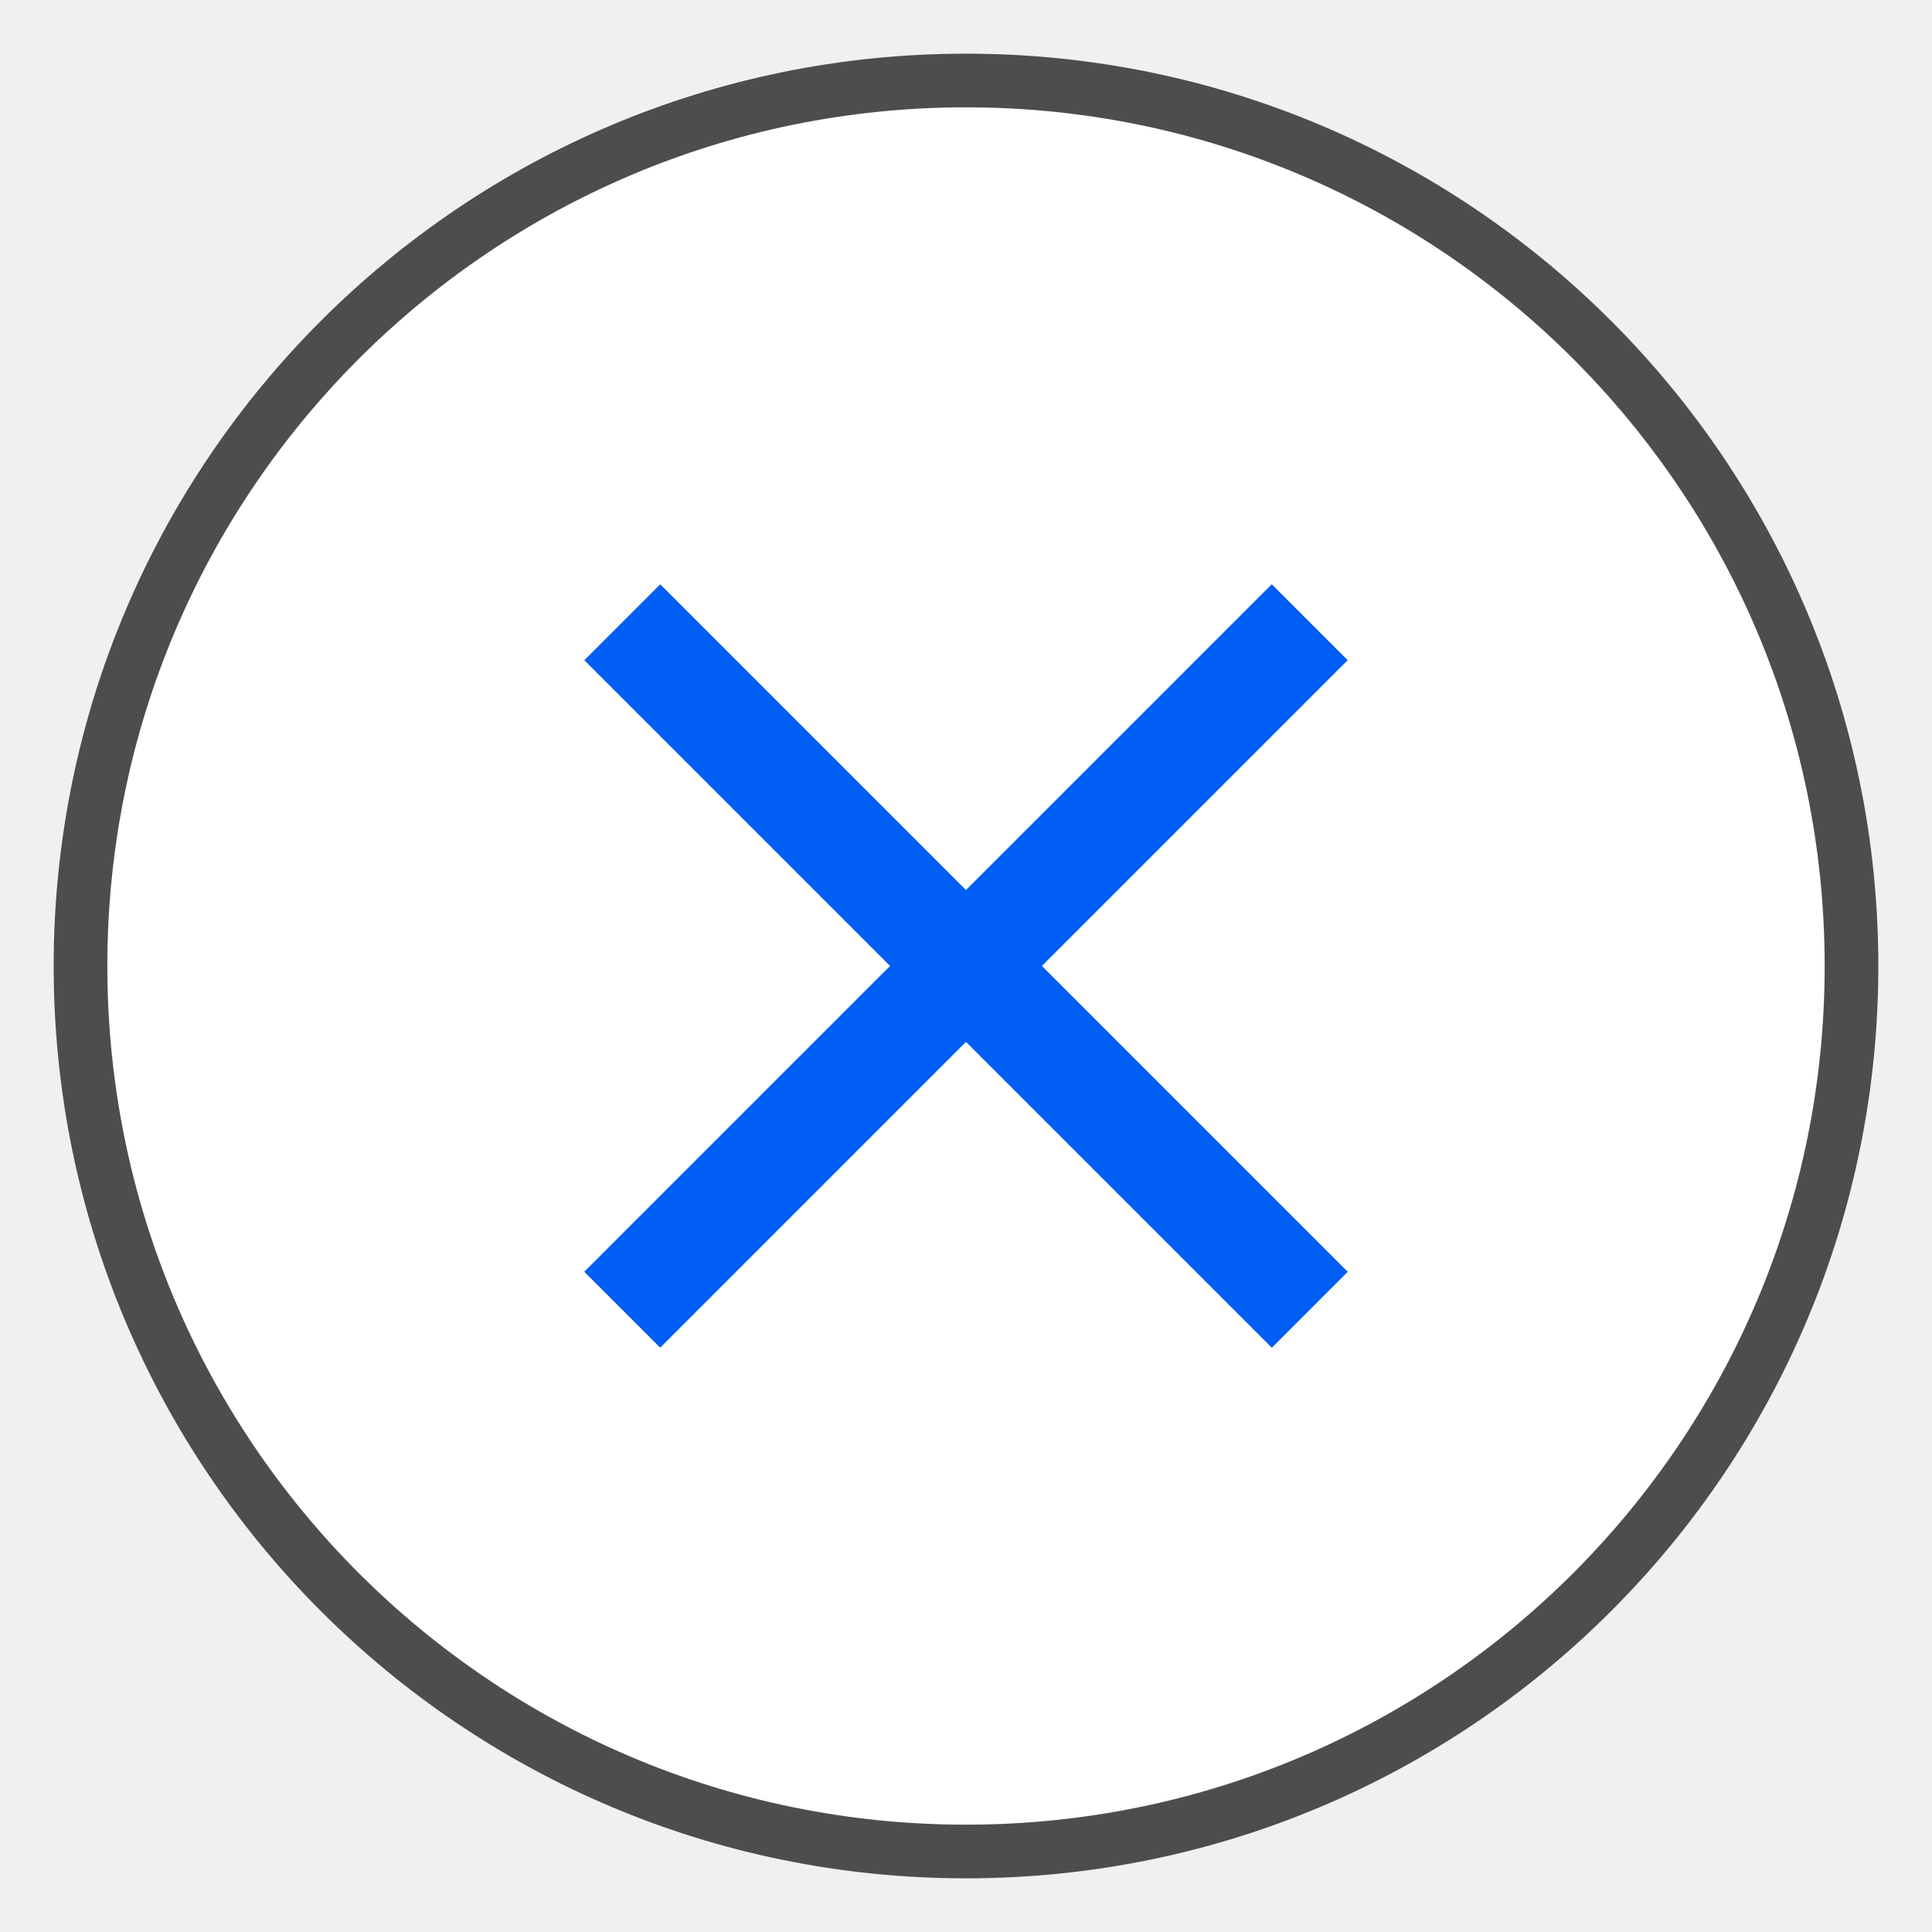
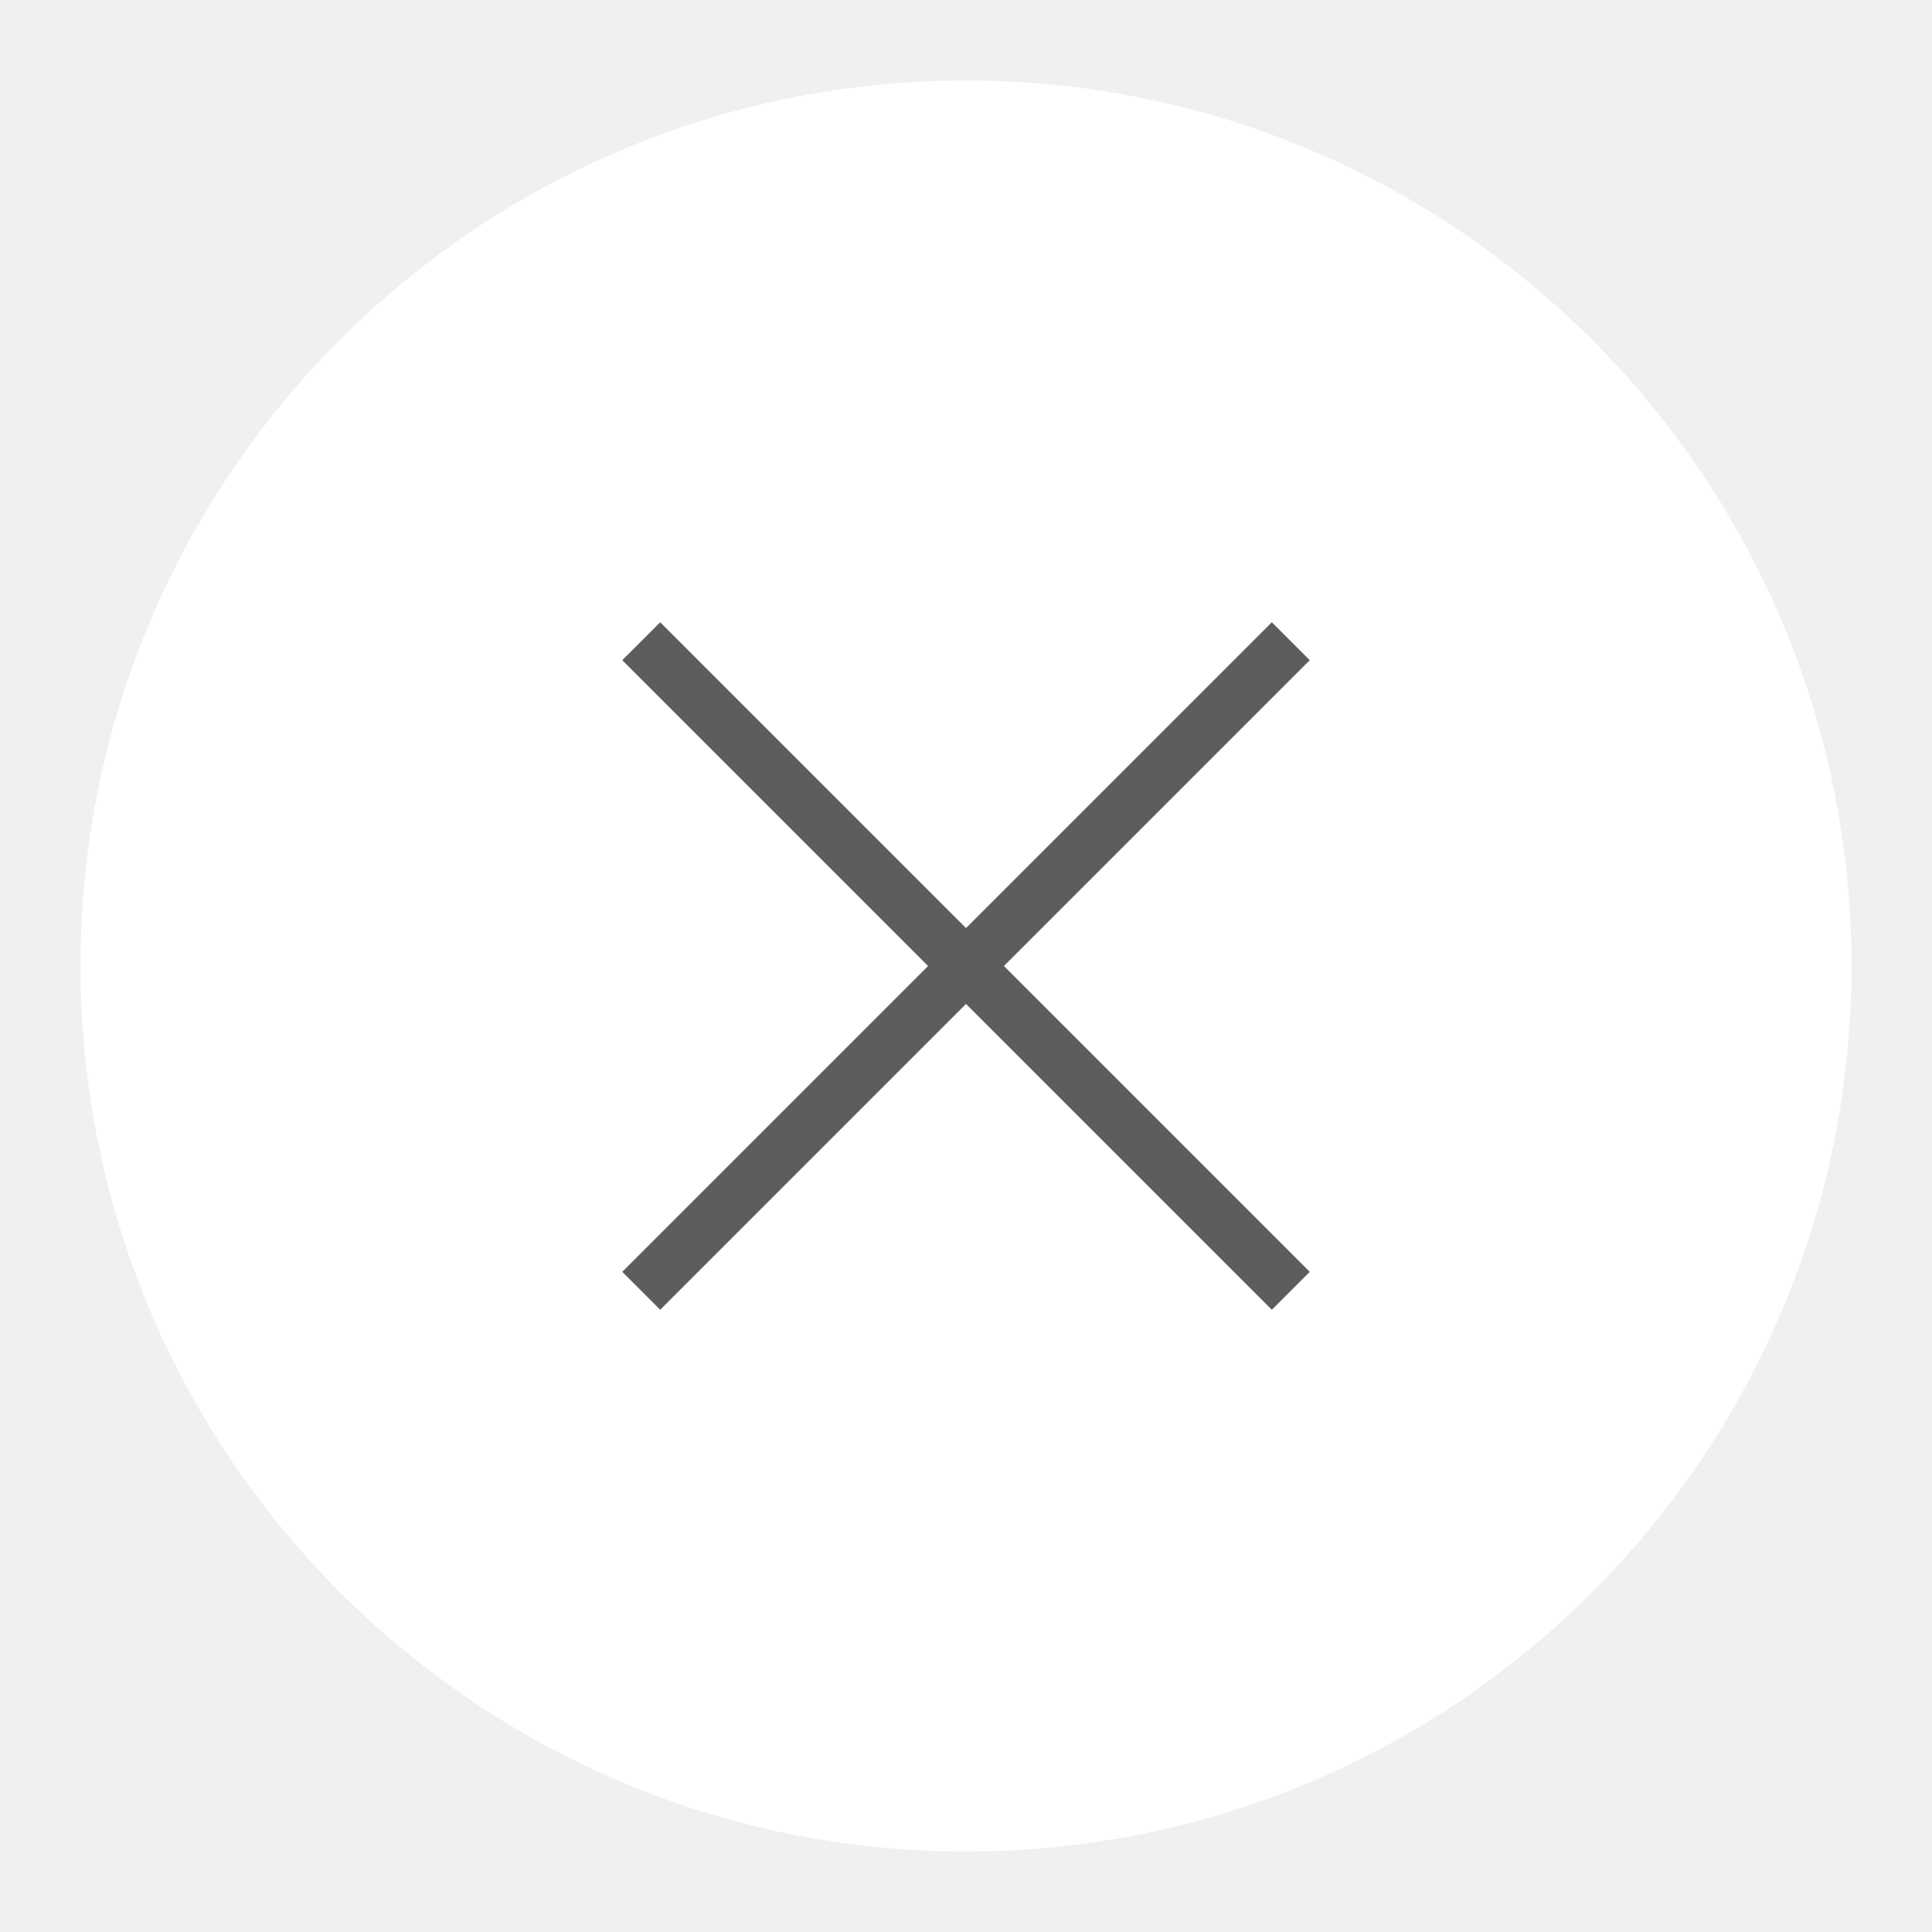
<svg xmlns="http://www.w3.org/2000/svg" version="1.1" x="0px" y="0px" width="36px" height="36px" viewBox="0 0 36 36" enable-background="new 0 0 36 36" xml:space="preserve">
  <g id="Layer_1">
-     <g id="Layer_1_2_">
+     <g id="Layer_1_8_">
      <g>
-         <circle fill="#FFFFFF" stroke="#4D4D4D" stroke-miterlimit="10" cx="18" cy="18" r="16.5" />
+         <circle fill="#FFFFFF" cx="18" cy="18" r="16.5" />
        <g>
          <g>
-             <g>
-               <rect x="9.442" y="17.5" transform="matrix(-0.7071 -0.7071 0.7071 -0.7071 18.0008 43.4562)" fill="none" stroke="#005EF4" stroke-miterlimit="10" width="17.117" height="1" />
-               <rect x="17.5" y="9.442" transform="matrix(-0.7071 -0.7071 0.7071 -0.7071 17.9992 43.4555)" fill="none" stroke="#005EF4" stroke-miterlimit="10" width="1" height="17.117" />
-             </g>
+             <rect x="9.442" y="17.5" transform="matrix(-0.7071 -0.7071 0.7071 -0.7071 18.0008 43.4562)" fill="#5D5D5D" width="17.117" height="1" />
+             <rect x="17.5" y="9.442" transform="matrix(-0.7071 -0.7071 0.7071 -0.7071 18 43.4558)" fill="#5D5D5D" width="1" height="17.117" />
          </g>
        </g>
      </g>
    </g>
  </g>
  <g id="Spec">
</g>
</svg>
